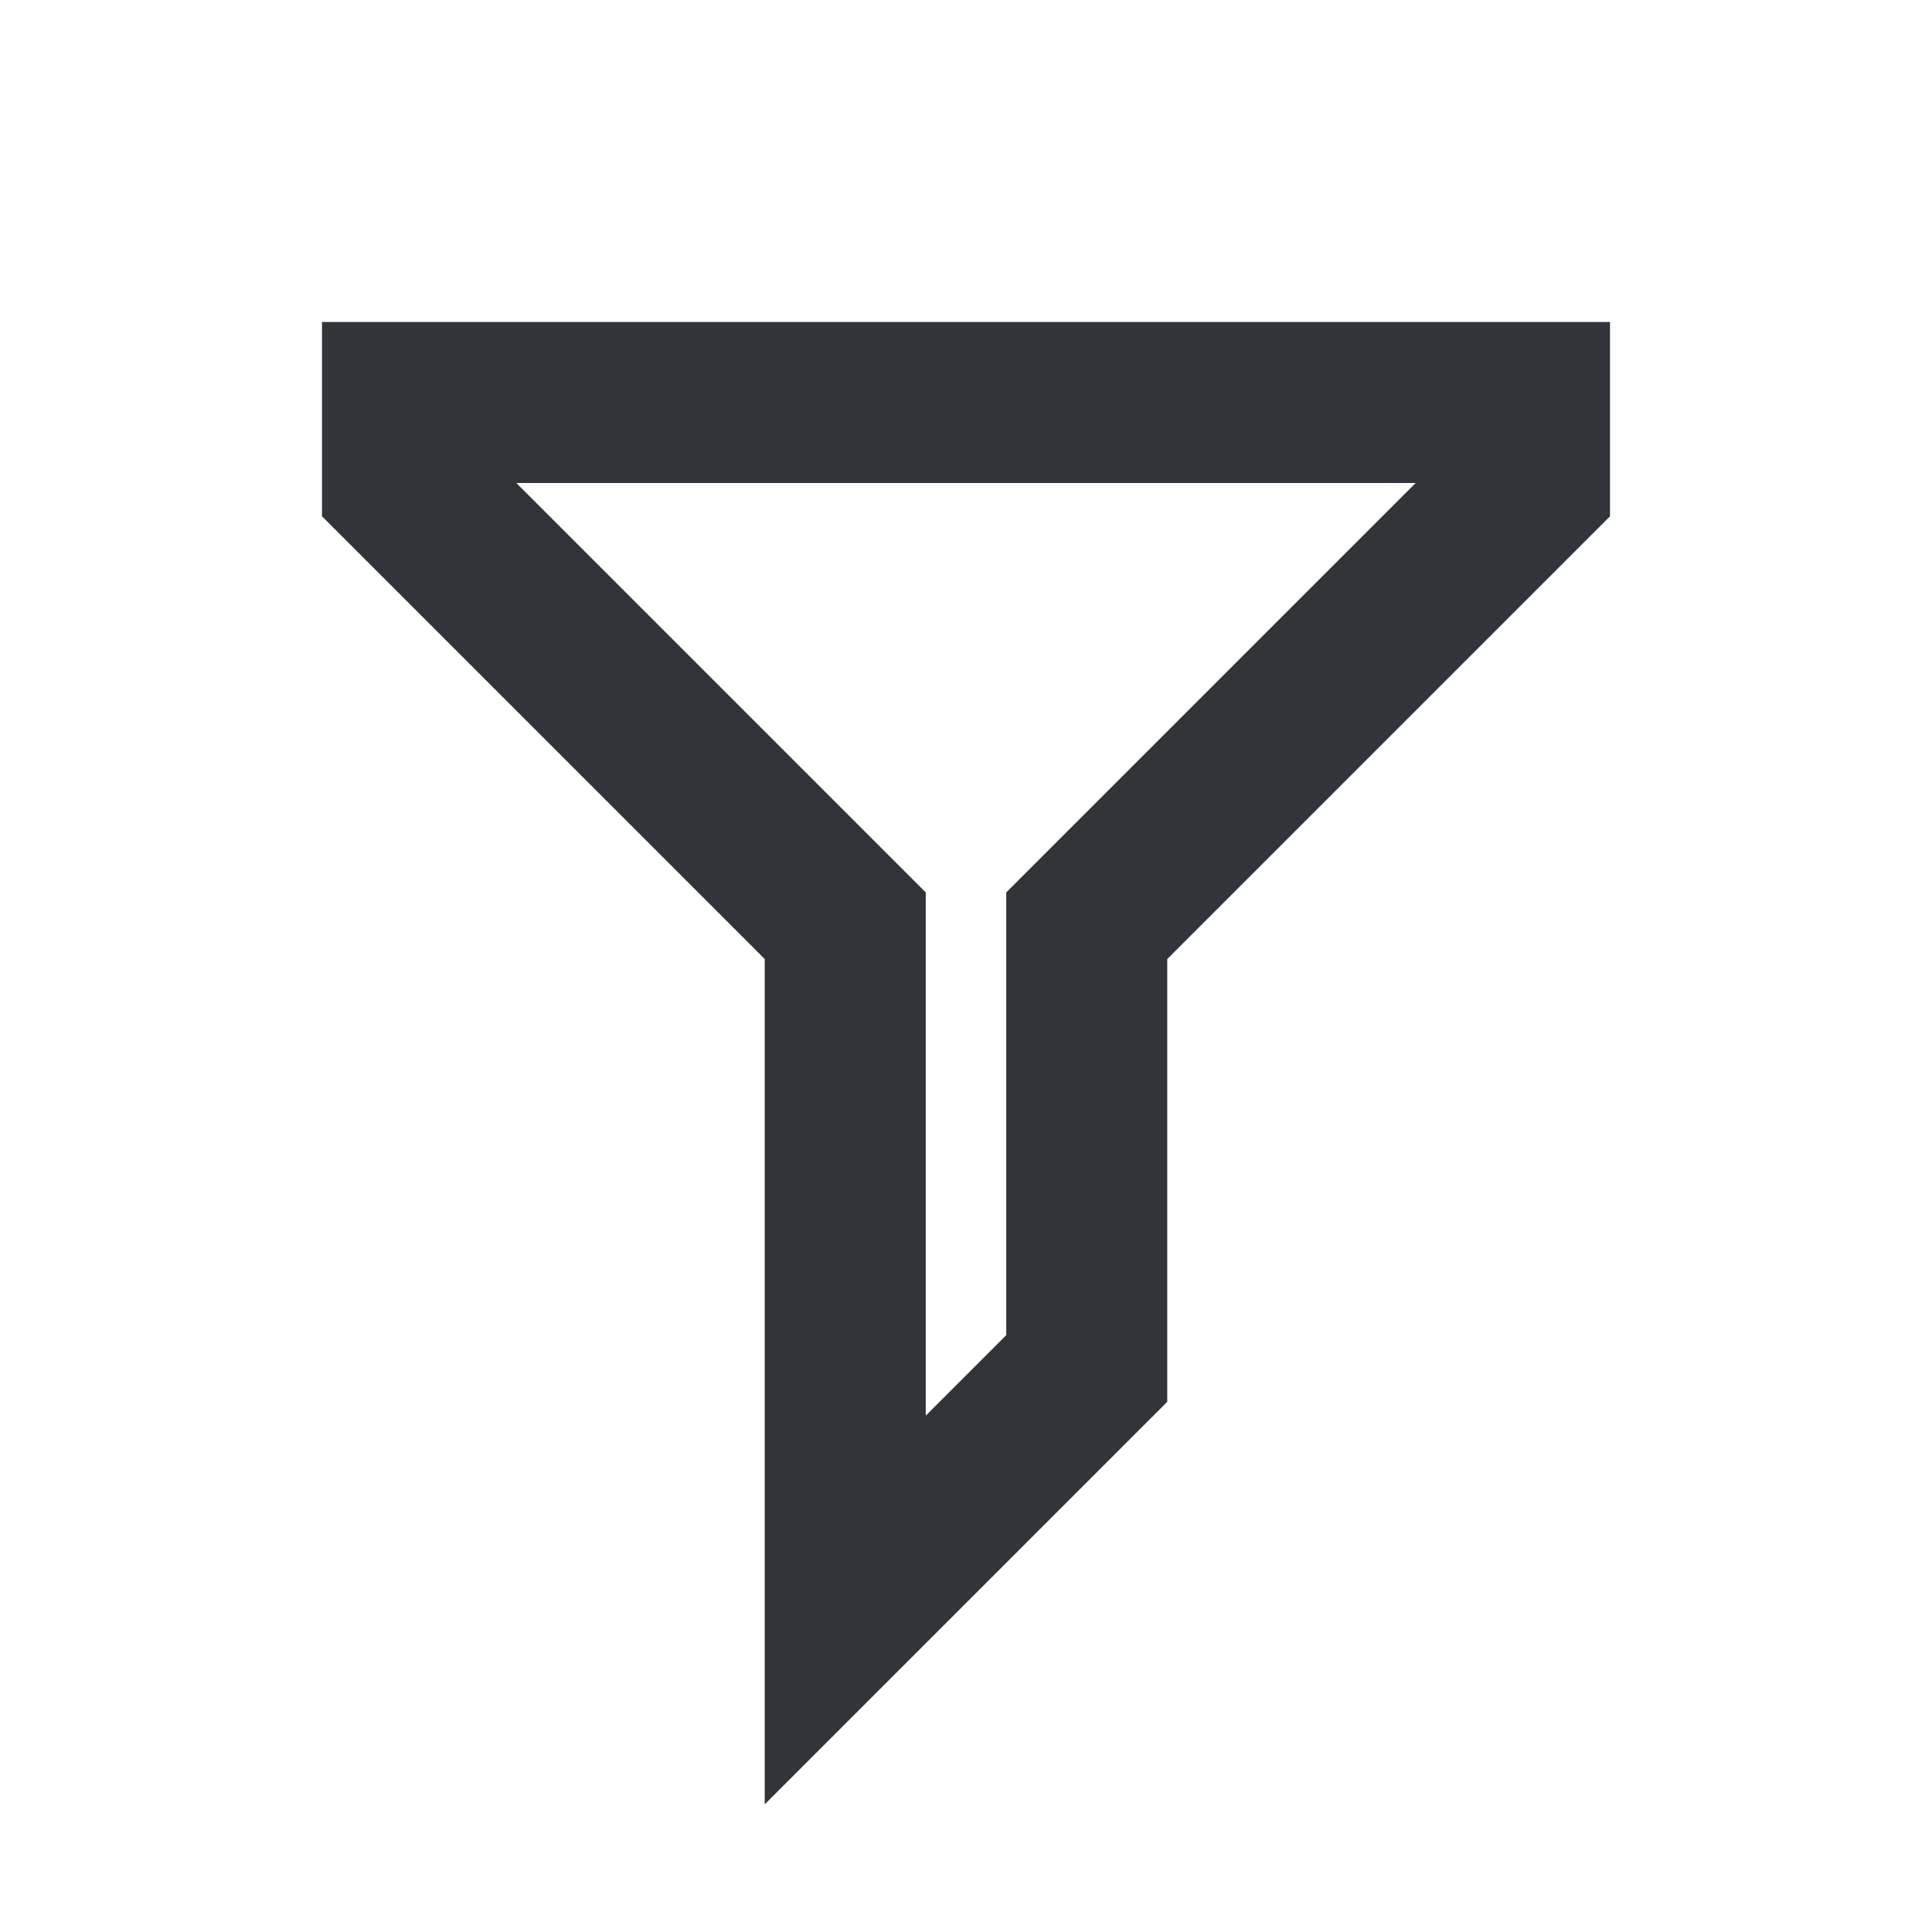
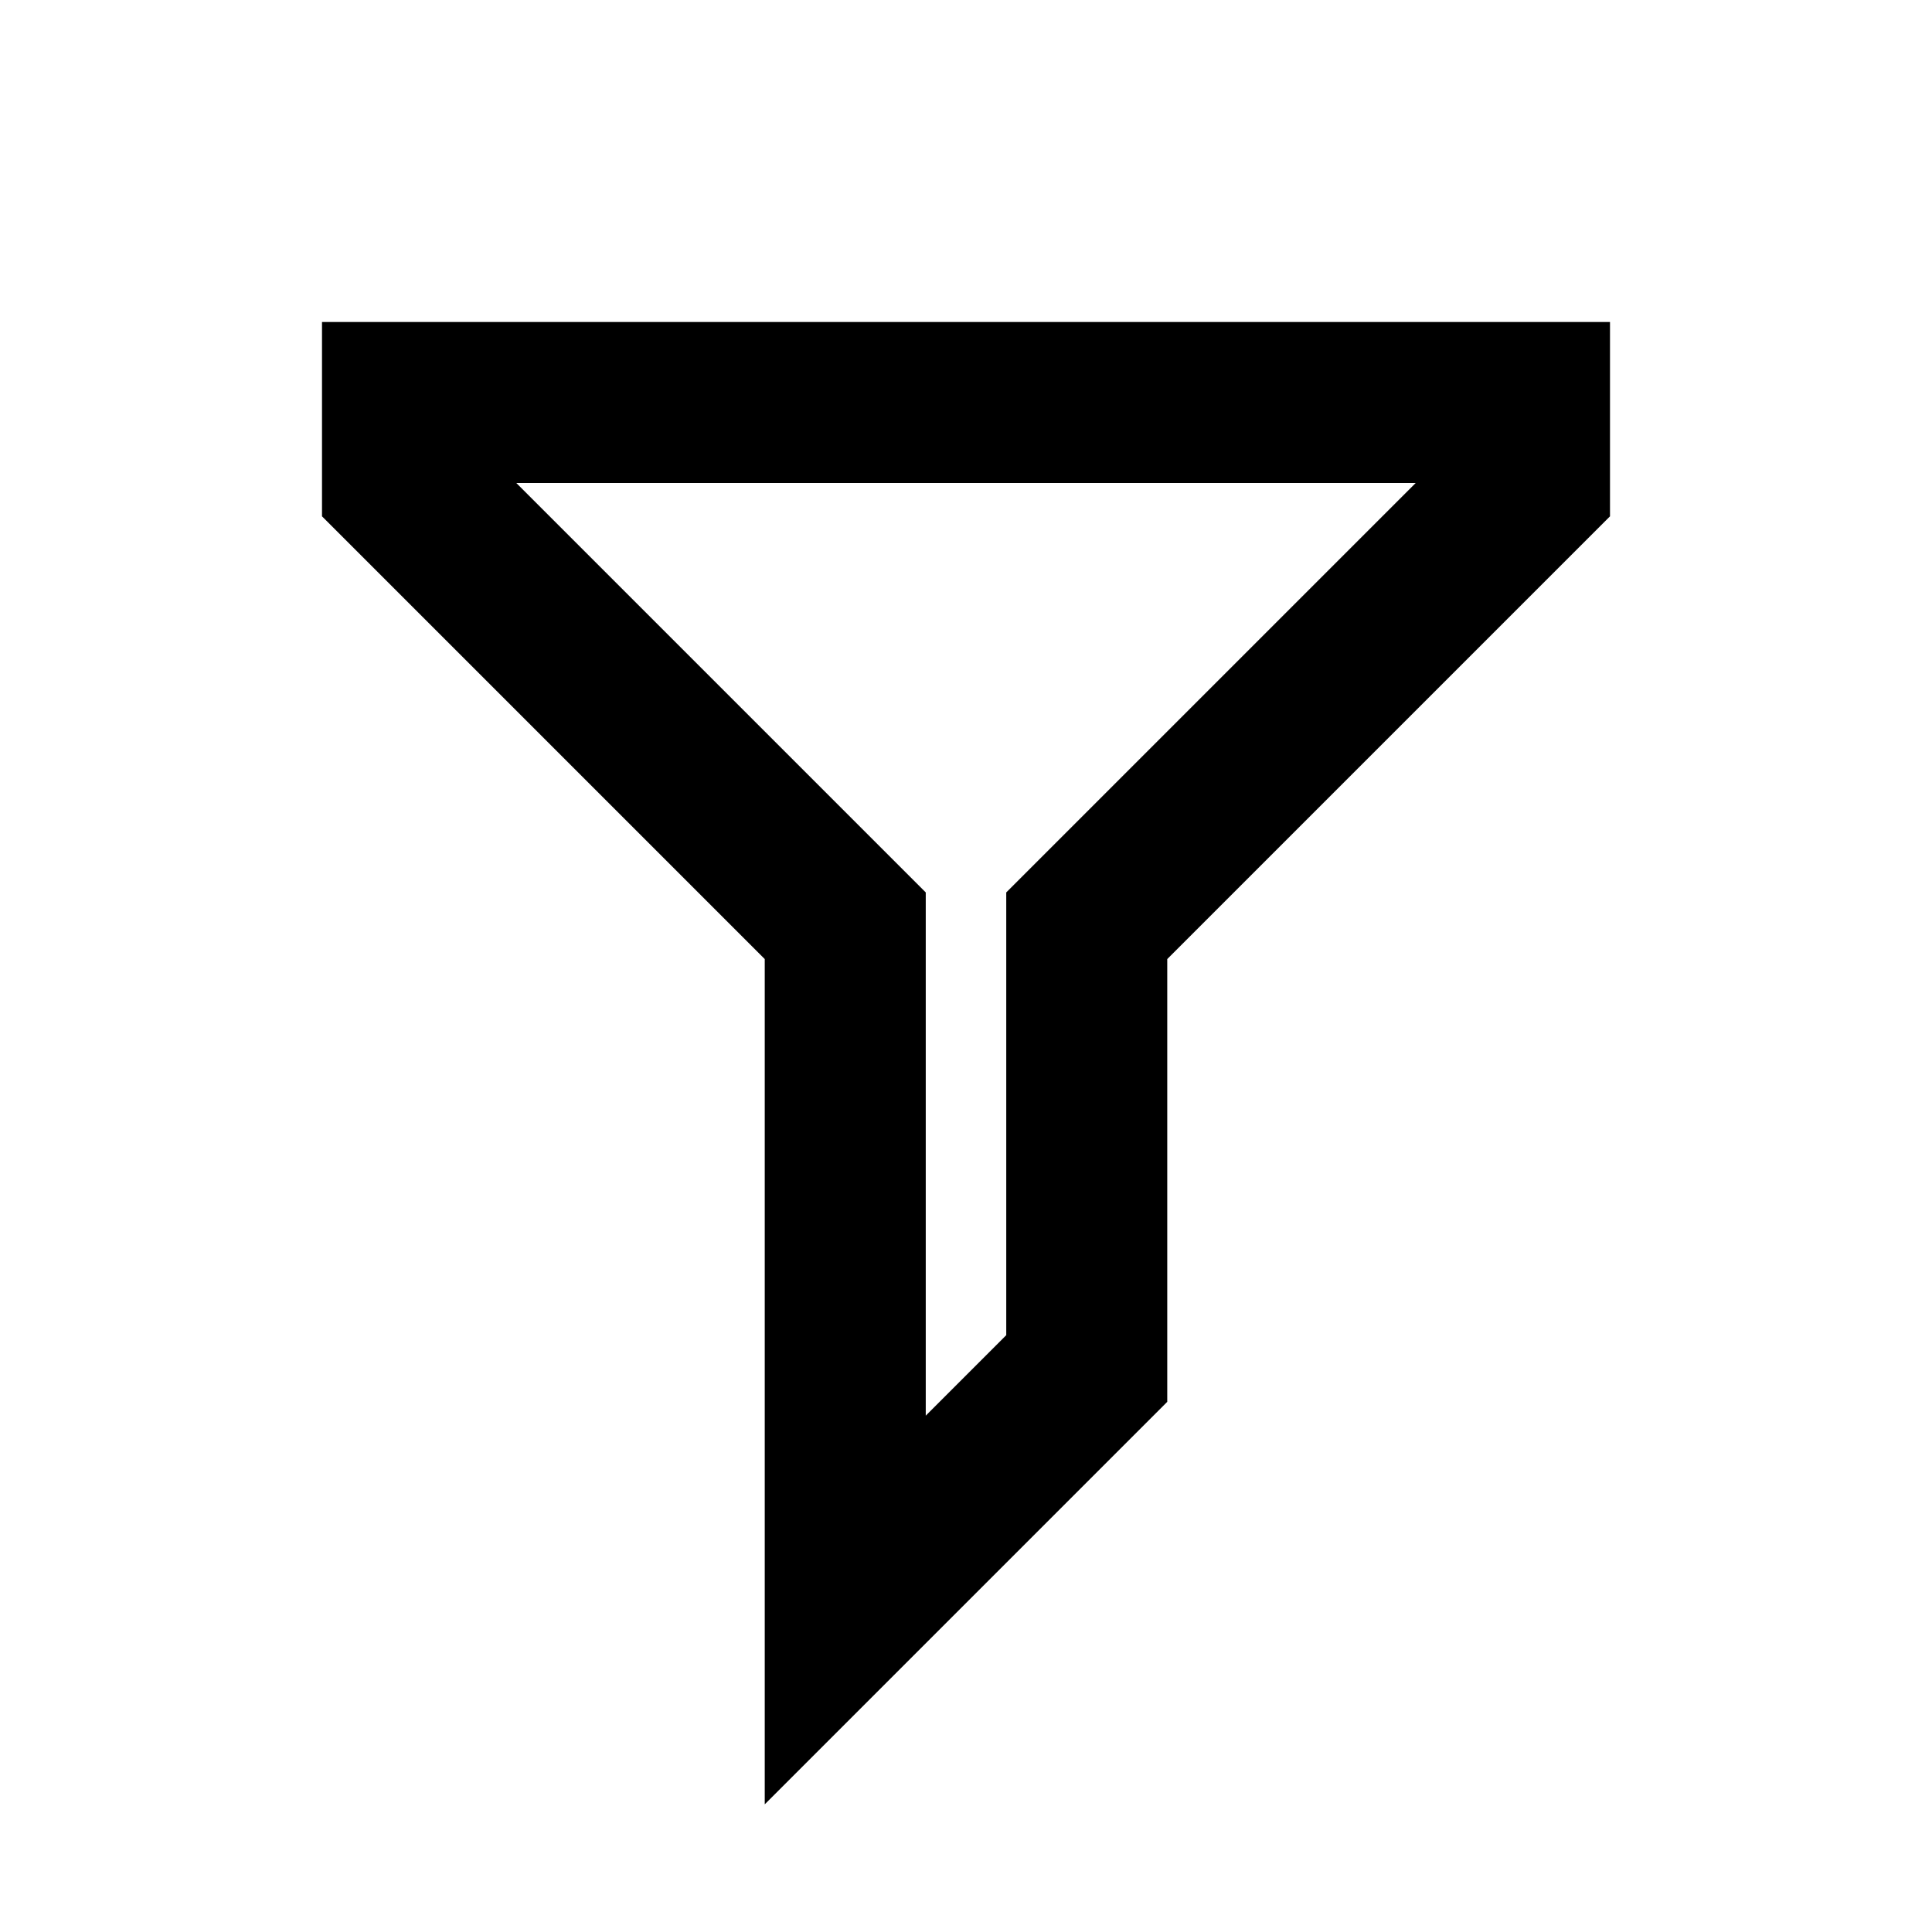
<svg xmlns="http://www.w3.org/2000/svg" width="24" height="24" viewBox="0 0 24 24" fill="none">
-   <path fill-rule="evenodd" clip-rule="evenodd" d="M4 4H20V6.414L14.5 11.914V17.414L9.5 22.414V11.914L4 6.414V4ZM6.414 6L11.5 11.086V17.586L12.5 16.586V11.086L17.586 6H6.414Z" fill="#313438" />
+   <path fill-rule="evenodd" clip-rule="evenodd" d="M4 4H20V6.414L14.5 11.914V17.414L9.5 22.414V11.914L4 6.414V4ZM6.414 6L11.5 11.086V17.586L12.5 16.586V11.086L17.586 6H6.414Z" fill="currentColor" />
</svg>
